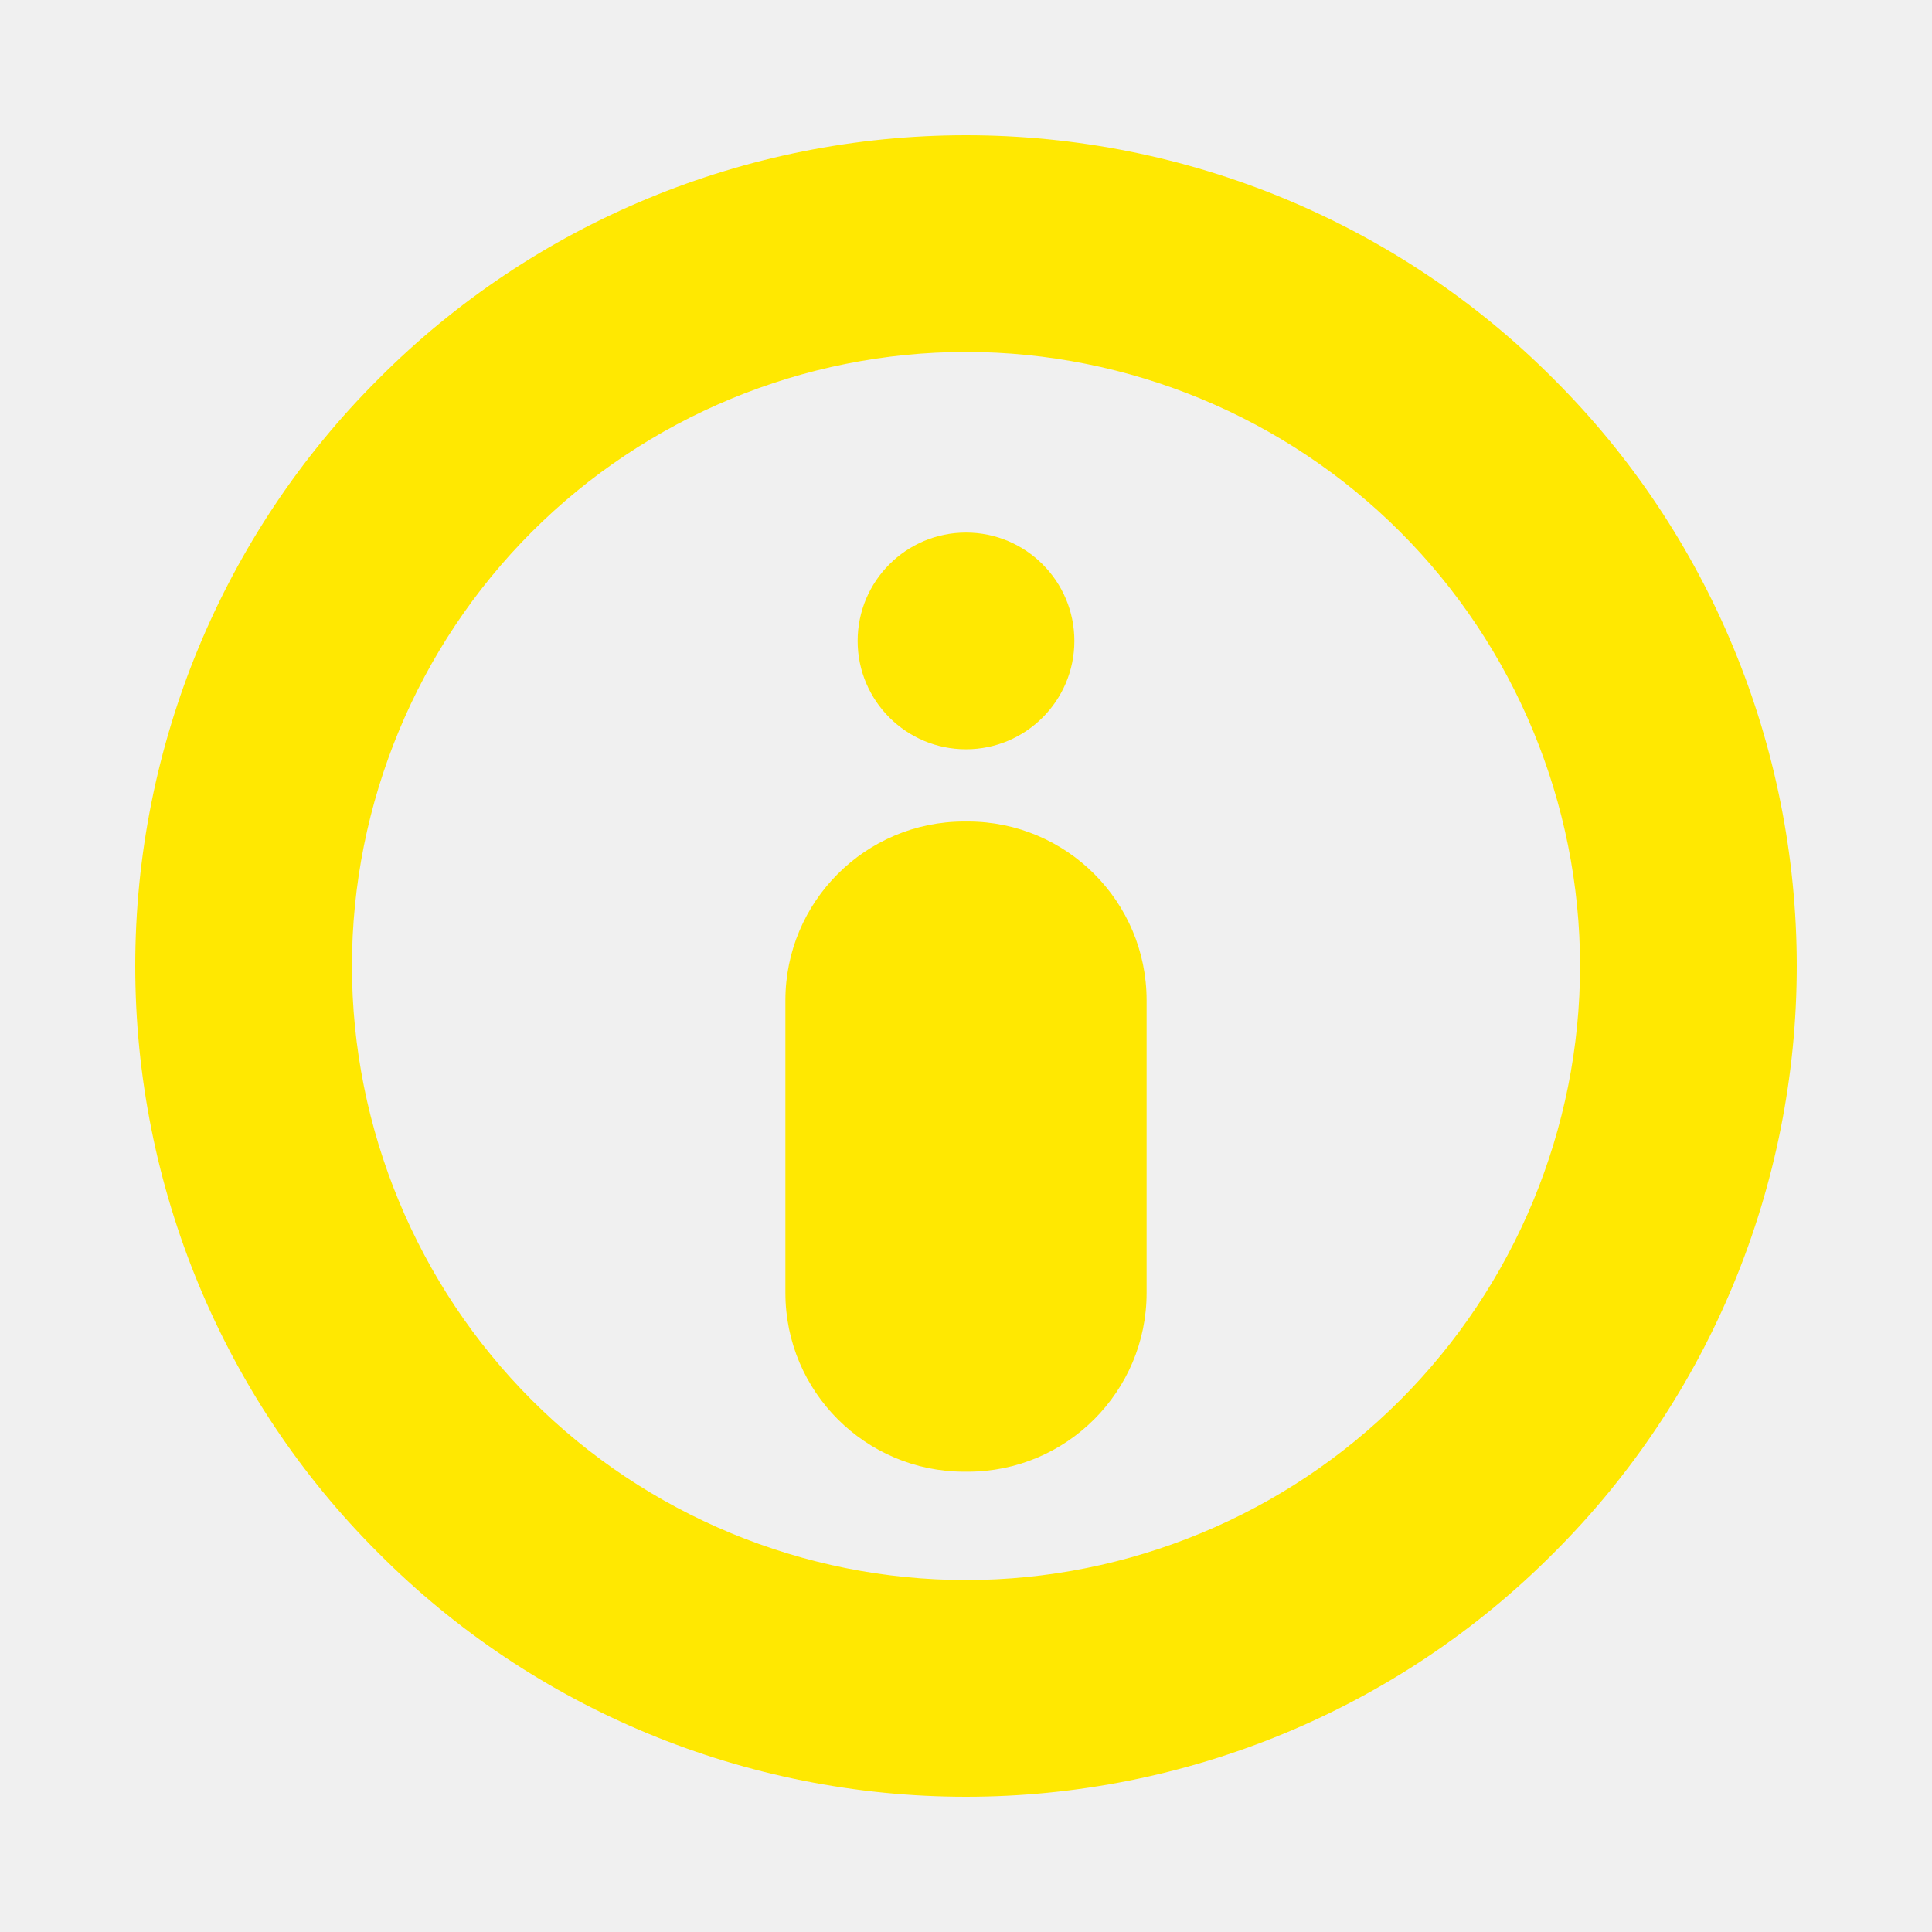
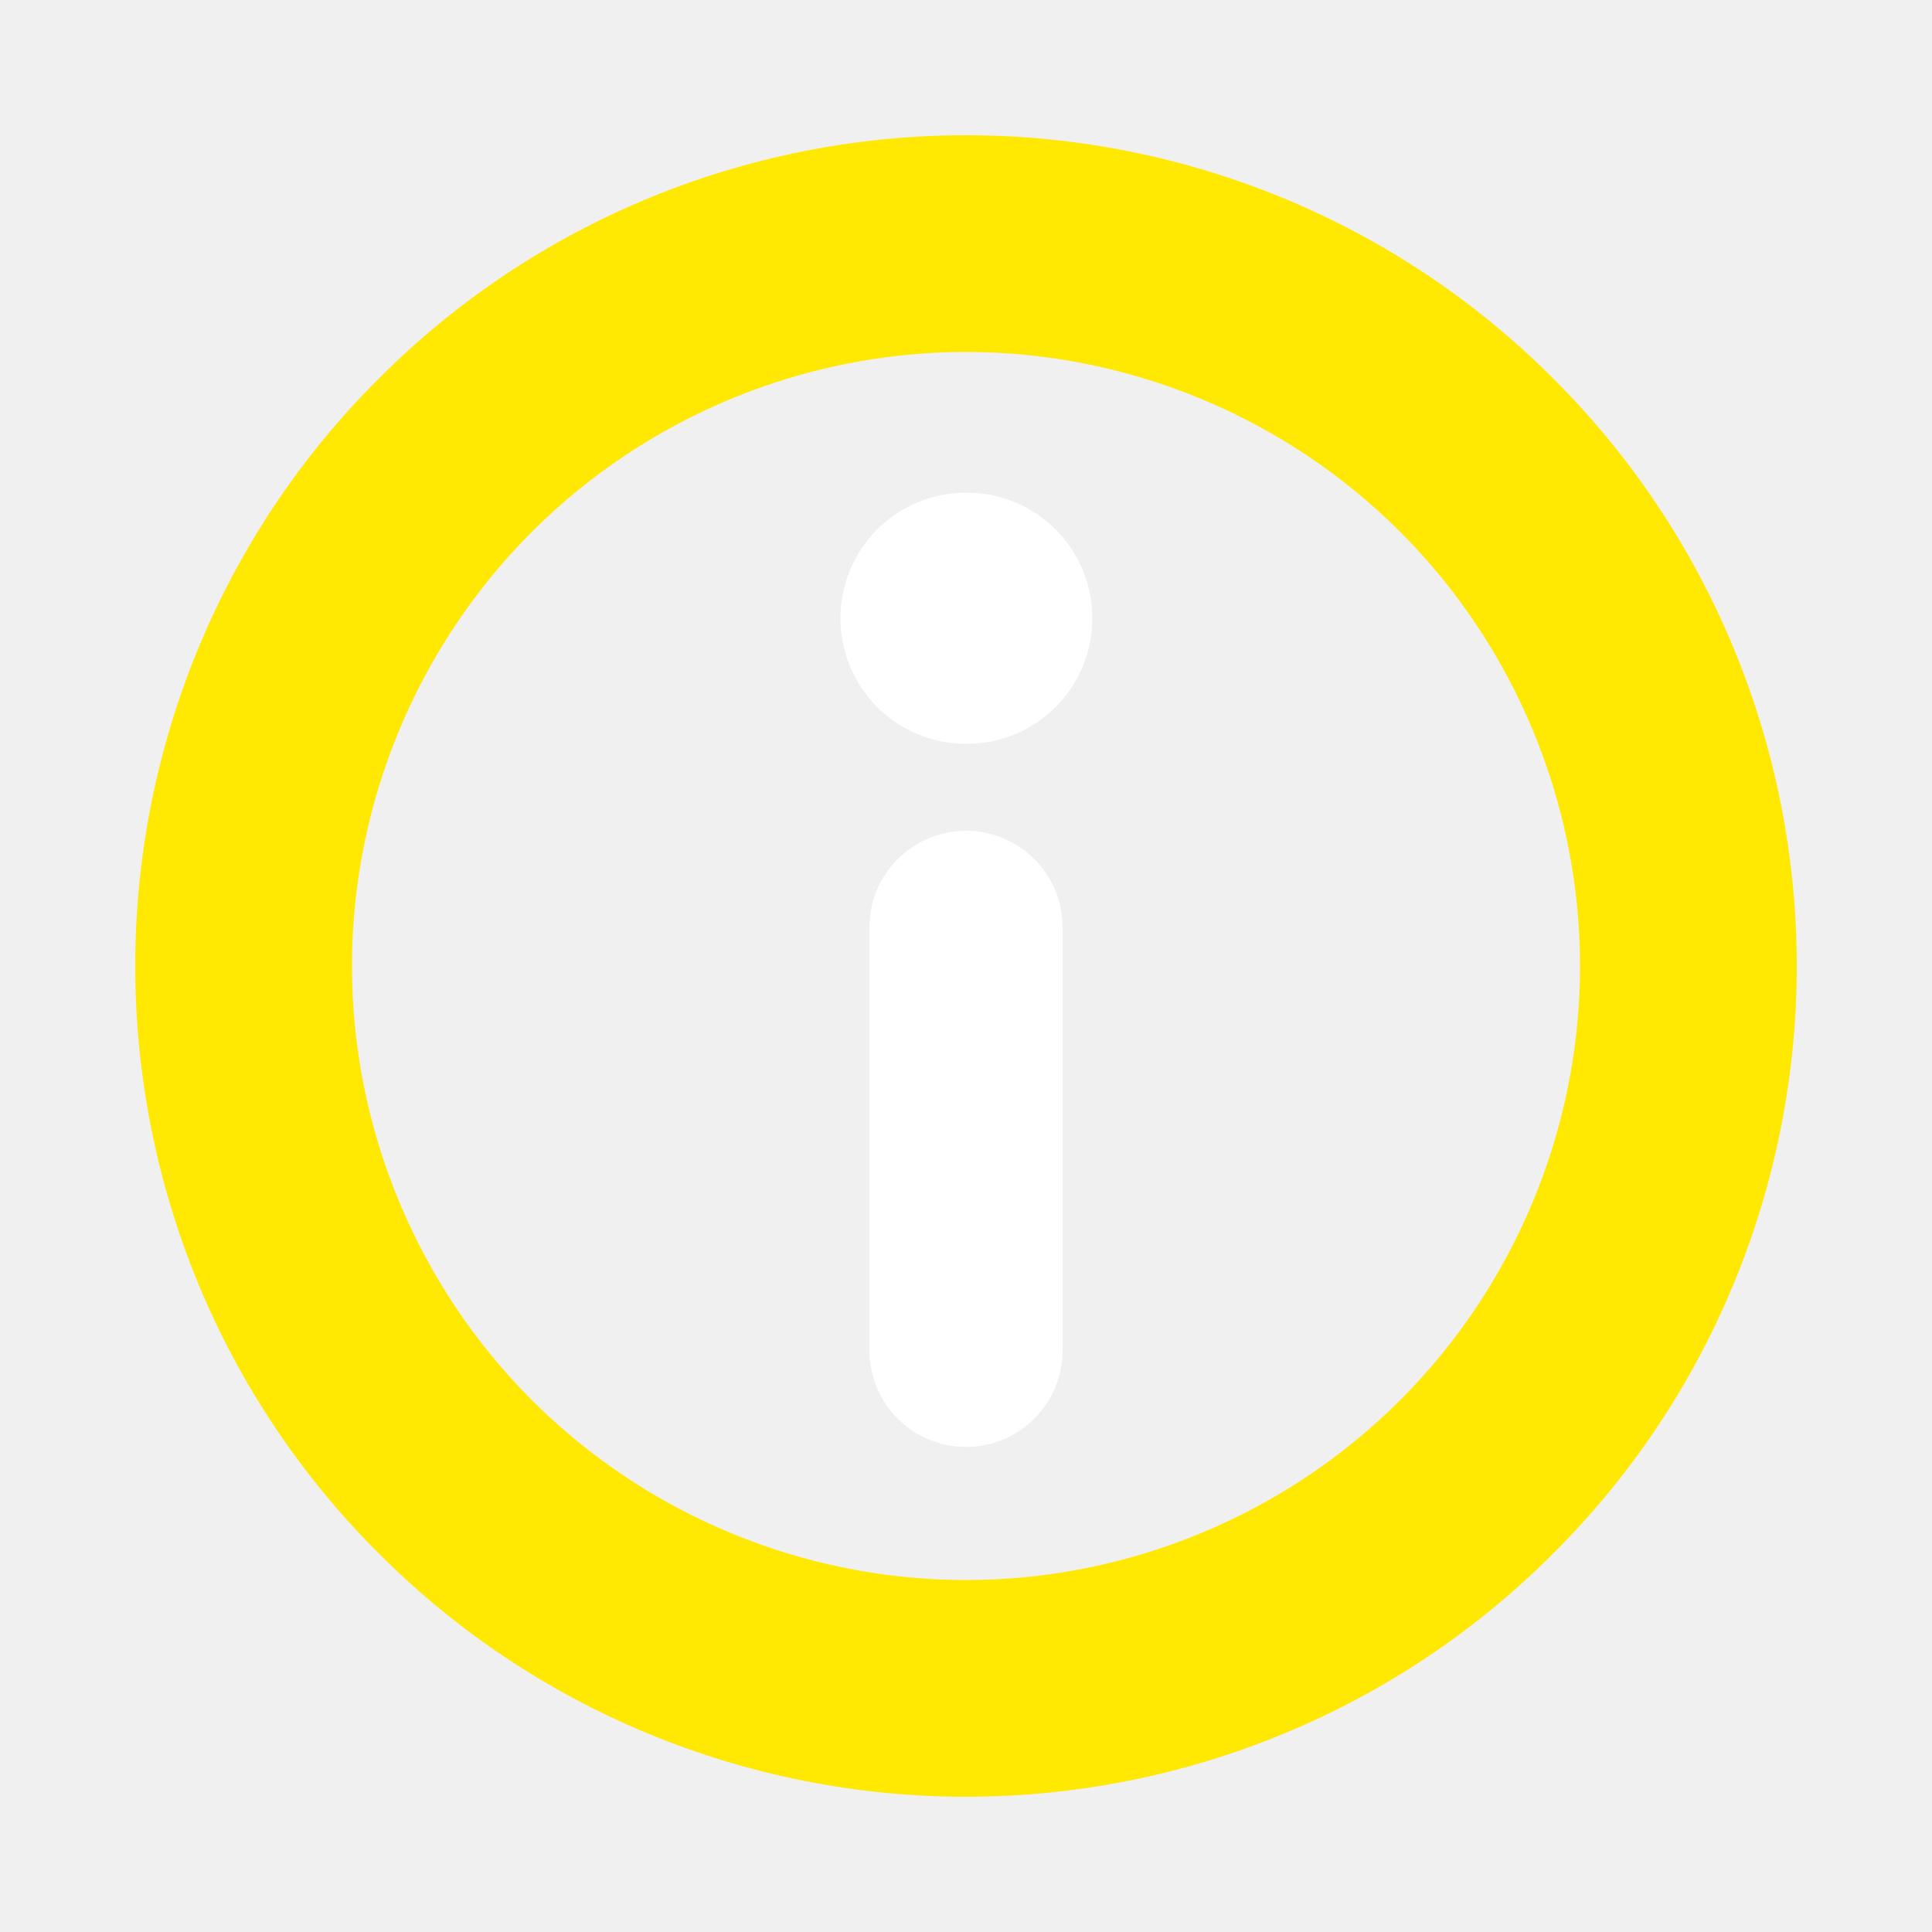
<svg xmlns="http://www.w3.org/2000/svg" width="100" height="100" viewBox="0 0 100 100" fill="none">
-   <path fill-rule="evenodd" clip-rule="evenodd" d="M49.907 42.522H50.093C55.201 42.522 59.348 46.668 59.348 51.776V66.92C59.348 72.027 55.201 76.174 50.093 76.174H49.907C44.799 76.174 40.652 72.027 40.652 66.92V51.776C40.652 46.668 44.799 42.522 49.907 42.522ZM18.217 50C18.217 41.587 21.583 33.473 27.528 27.528C33.473 21.583 41.587 18.217 50 18.217C58.413 18.217 66.527 21.583 72.472 27.528C78.417 33.473 81.783 41.587 81.783 50C81.783 58.413 78.417 66.527 72.472 72.472C66.527 78.417 58.413 81.783 50 81.783C41.587 81.783 33.473 78.417 27.528 72.472C21.583 66.527 18.217 58.413 18.217 50ZM7 50C7 38.596 11.524 27.64 19.601 19.601C27.64 11.524 38.596 7 50 7C61.404 7 72.36 11.524 80.399 19.601C88.476 27.64 93 38.596 93 50C93 61.404 88.476 72.36 80.399 80.399C72.36 88.476 61.404 93 50 93C38.596 93 27.64 88.476 19.601 80.399C11.524 72.36 7 61.404 7 50ZM44.391 33.174C44.391 30.078 46.904 27.565 50 27.565C53.096 27.565 55.609 30.078 55.609 33.174C55.609 36.27 53.096 38.783 50 38.783C46.904 38.783 44.391 36.27 44.391 33.174Z" fill="#FFE801" />
+   <mask id="path-1-inside-1_323_424" fill="white">
+     <path fill-rule="evenodd" clip-rule="evenodd" d="M18.217 50C18.217 41.587 21.583 33.473 27.528 27.528C33.473 21.583 41.587 18.217 50 18.217C58.413 18.217 66.527 21.583 72.472 27.528C78.417 33.473 81.783 41.587 81.783 50C81.783 58.413 78.417 66.527 72.472 72.472C66.527 78.417 58.413 81.783 50 81.783C41.587 81.783 33.473 78.417 27.528 72.472C21.583 66.527 18.217 58.413 18.217 50ZM7 50C7 38.596 11.524 27.64 19.601 19.601C27.64 11.524 38.596 7 50 7C61.404 7 72.36 11.524 80.399 19.601C88.476 27.64 93 38.596 93 50C93 61.404 88.476 72.36 80.399 80.399C72.36 88.476 61.404 93 50 93C38.596 93 27.64 88.476 19.601 80.399C11.524 72.36 7 61.404 7 50Z" />
+   </mask>
+   <path d="M72.472 27.528L63.046 36.954L63.046 36.954L72.472 27.528ZM72.472 72.472L63.046 63.046L63.046 63.046L72.472 72.472ZM27.528 72.472L36.954 63.046L36.954 63.046L27.528 72.472ZM19.601 19.601L29.005 29.048L29.027 29.027L29.048 29.005L19.601 19.601ZM80.399 19.601L70.952 29.005L70.973 29.027L70.995 29.048L80.399 19.601ZM80.399 80.399L70.995 70.952L70.973 70.973L70.952 70.995L80.399 80.399ZM19.601 80.399L29.048 70.995L29.027 70.973L29.005 70.952L19.601 80.399ZM31.547 50C31.547 45.126 33.506 40.401 36.954 36.954L18.102 18.102C9.659 26.545 4.887 38.048 4.887 50H31.547ZM36.954 36.954C40.401 33.506 45.126 31.547 50 31.547V4.887C38.048 4.887 26.545 9.659 18.102 18.102L36.954 36.954ZM50 31.547C54.874 31.547 59.599 33.506 63.046 36.954L81.898 18.102C73.455 9.659 61.952 4.887 50 4.887V31.547ZM63.046 36.954C66.494 40.401 68.453 45.126 68.453 50H95.113C95.113 38.048 90.341 26.545 81.898 18.102L63.046 36.954ZM68.453 50C68.453 54.874 66.494 59.599 63.046 63.046L81.898 81.898C90.341 73.455 95.113 61.952 95.113 50H68.453ZM63.046 63.046C59.599 66.494 54.874 68.453 50 68.453V95.113C61.952 95.113 73.455 90.341 81.898 81.898L63.046 63.046ZM50 68.453C45.126 68.453 40.401 66.494 36.954 63.046L18.102 81.898C26.545 90.341 38.048 95.113 50 95.113V68.453ZM36.954 63.046C33.506 59.599 31.547 54.874 31.547 50H4.887C4.887 61.952 9.659 73.455 18.102 81.898L36.954 63.046ZM20.33 50C20.33 42.118 23.459 34.569 29.005 29.048L10.197 10.153C-0.41 20.711 -6.33 35.074 -6.33 50H20.33ZM29.048 29.005C34.569 23.459 42.118 20.33 50 20.33V-6.33C35.074 -6.33 20.711 -0.41 10.153 10.197L29.048 29.005ZM50 20.33C57.882 20.33 65.431 23.459 70.952 29.005L89.847 10.197C79.289 -0.41 64.926 -6.33 50 -6.33V20.33ZM70.995 29.048C76.541 34.569 79.67 42.118 79.67 50H106.33C106.33 35.074 100.41 20.711 89.803 10.153L70.995 29.048ZM79.67 50C79.67 57.882 76.541 65.431 70.995 70.952L89.803 89.847C100.41 79.289 106.33 64.926 106.33 50H79.67ZM70.952 70.995C65.431 76.541 57.882 79.67 50 79.67V106.33C64.926 106.33 79.289 100.41 89.847 89.803L70.952 70.995ZM50 79.67C42.118 79.67 34.569 76.541 29.048 70.995L10.153 89.803C20.711 100.41 35.074 106.33 50 106.33V79.67ZM29.005 70.952C23.459 65.431 20.33 57.882 20.33 50H-6.33C-6.33 64.926 -0.41 79.289 10.197 89.847L29.005 70.952Z" fill="#FFE801" mask="url(#path-1-inside-1_323_424)" />
+   <path d="M50 48V69.892" stroke="white" stroke-width="10" stroke-linecap="round" stroke-linejoin="round" />
+   <path d="M50 32H50.04" stroke="white" stroke-width="13" stroke-linecap="round" stroke-linejoin="round" />
</svg>
